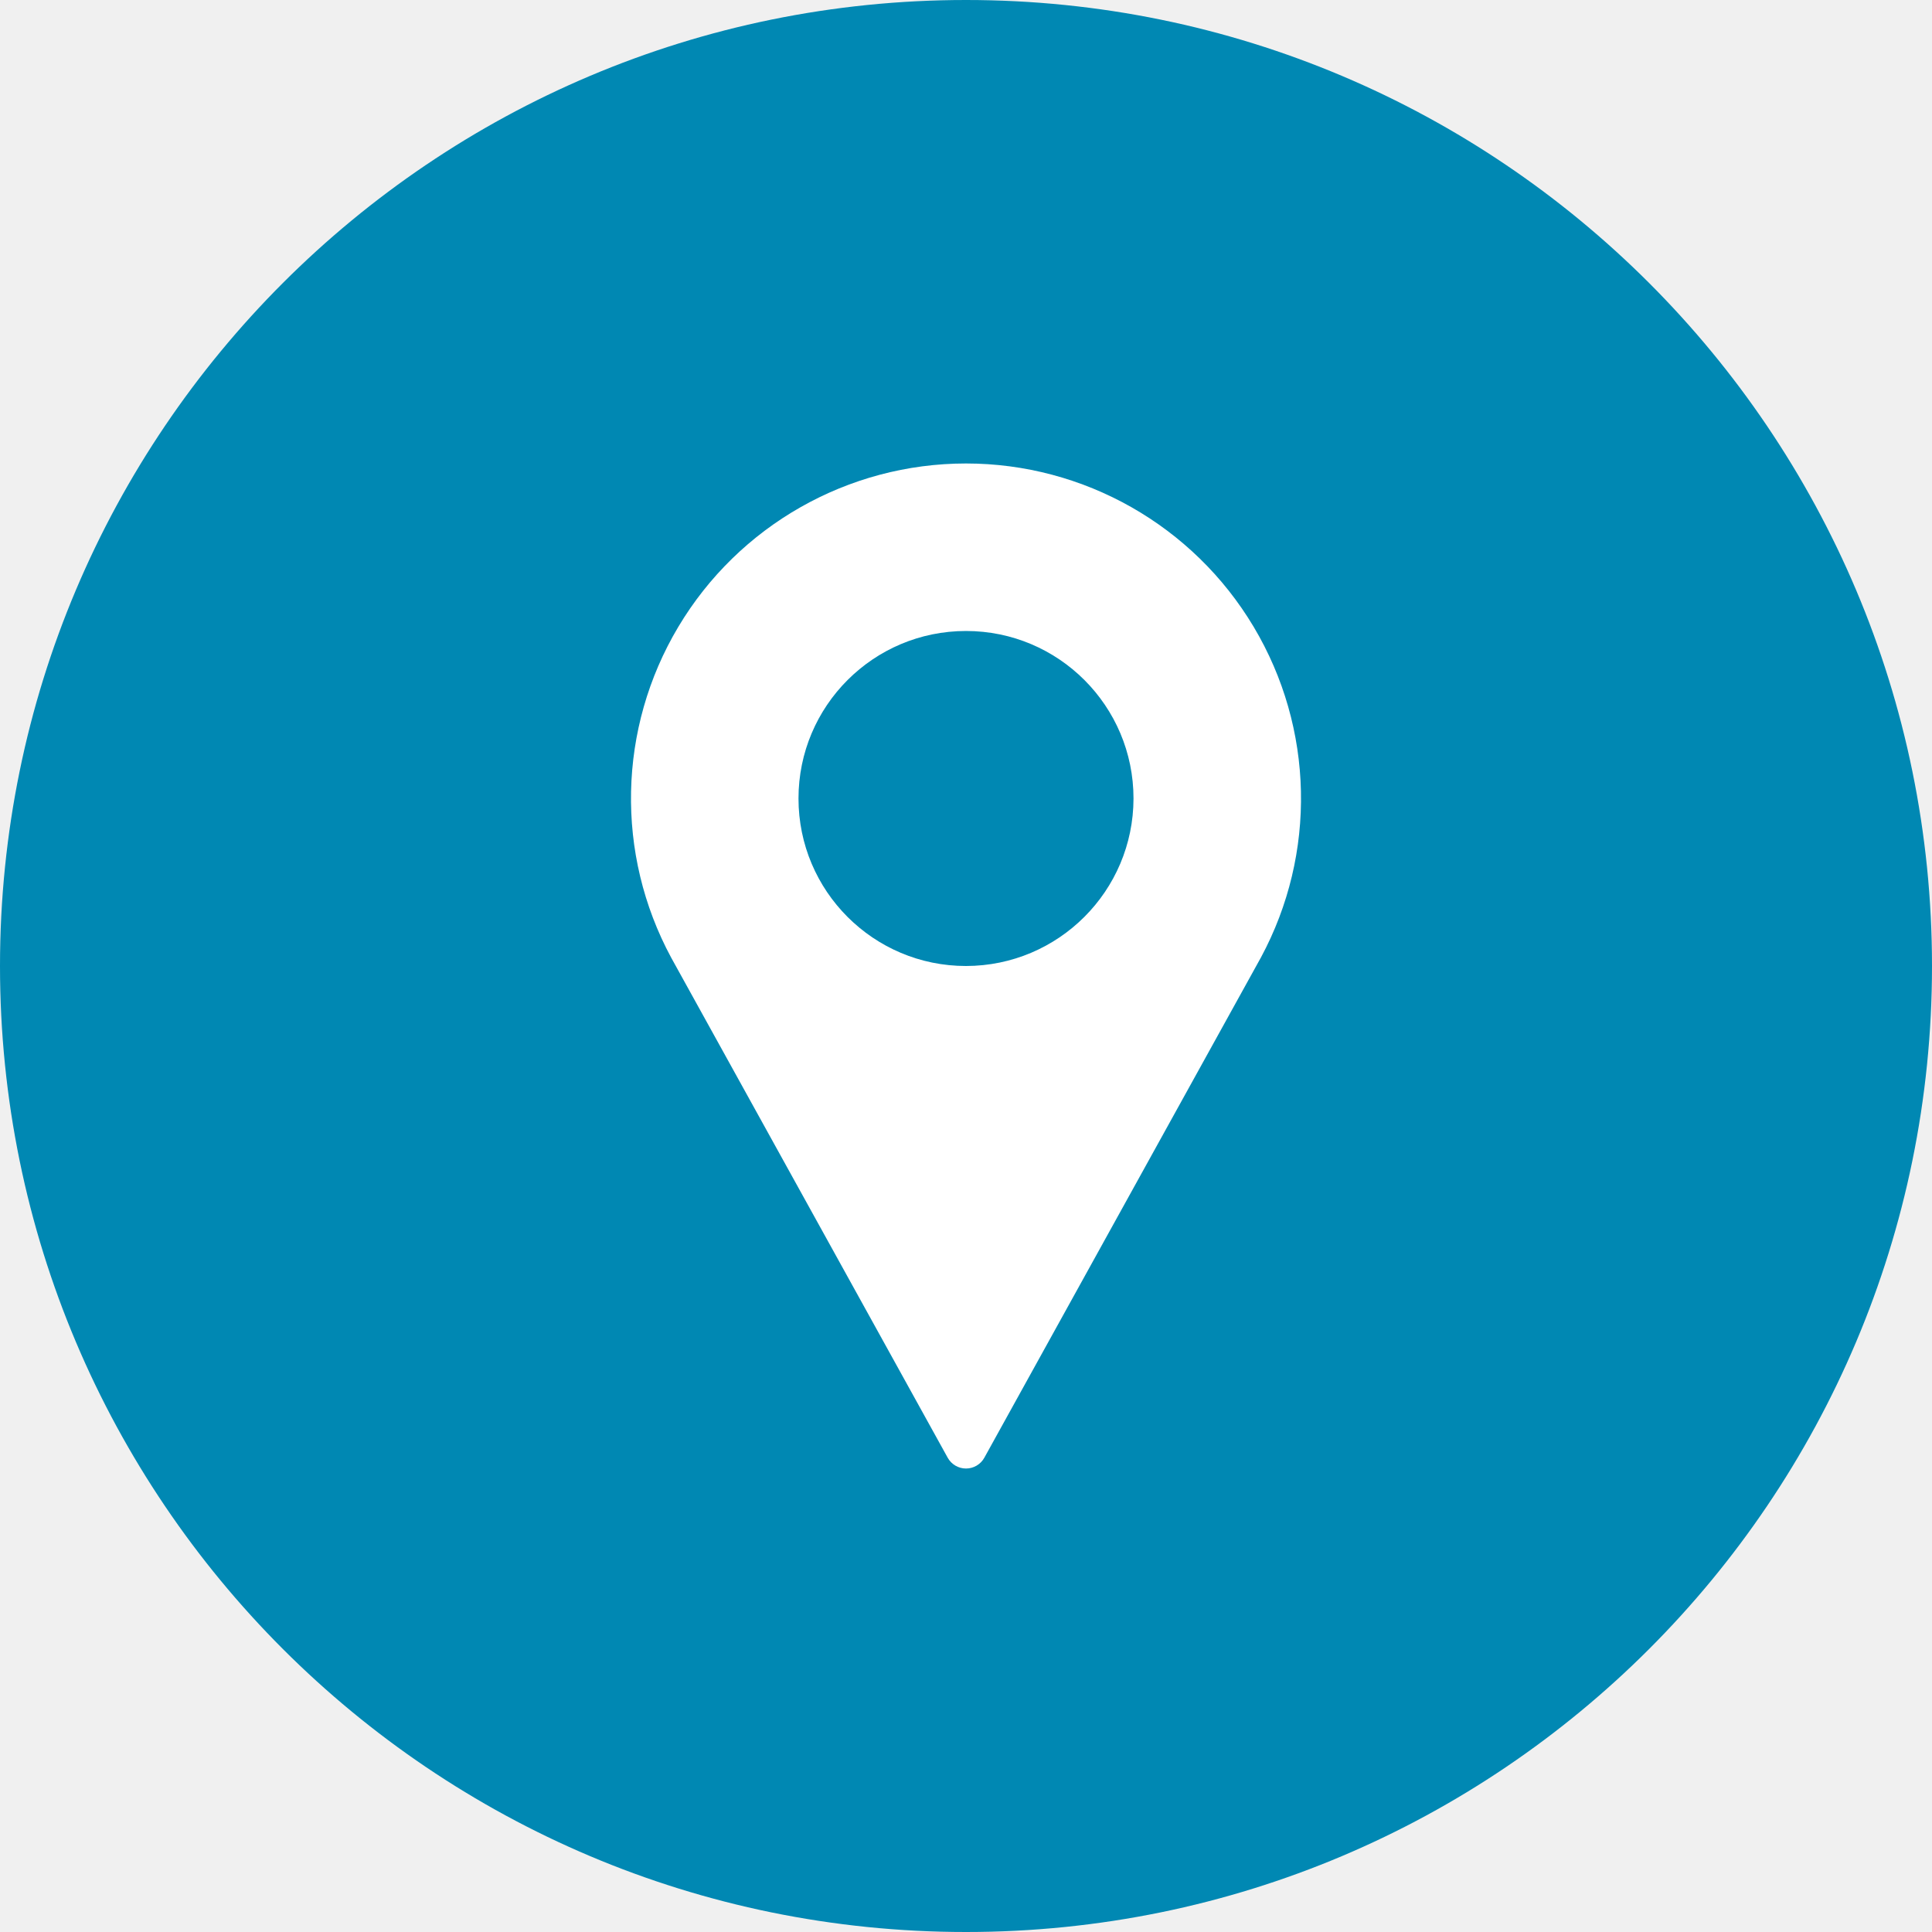
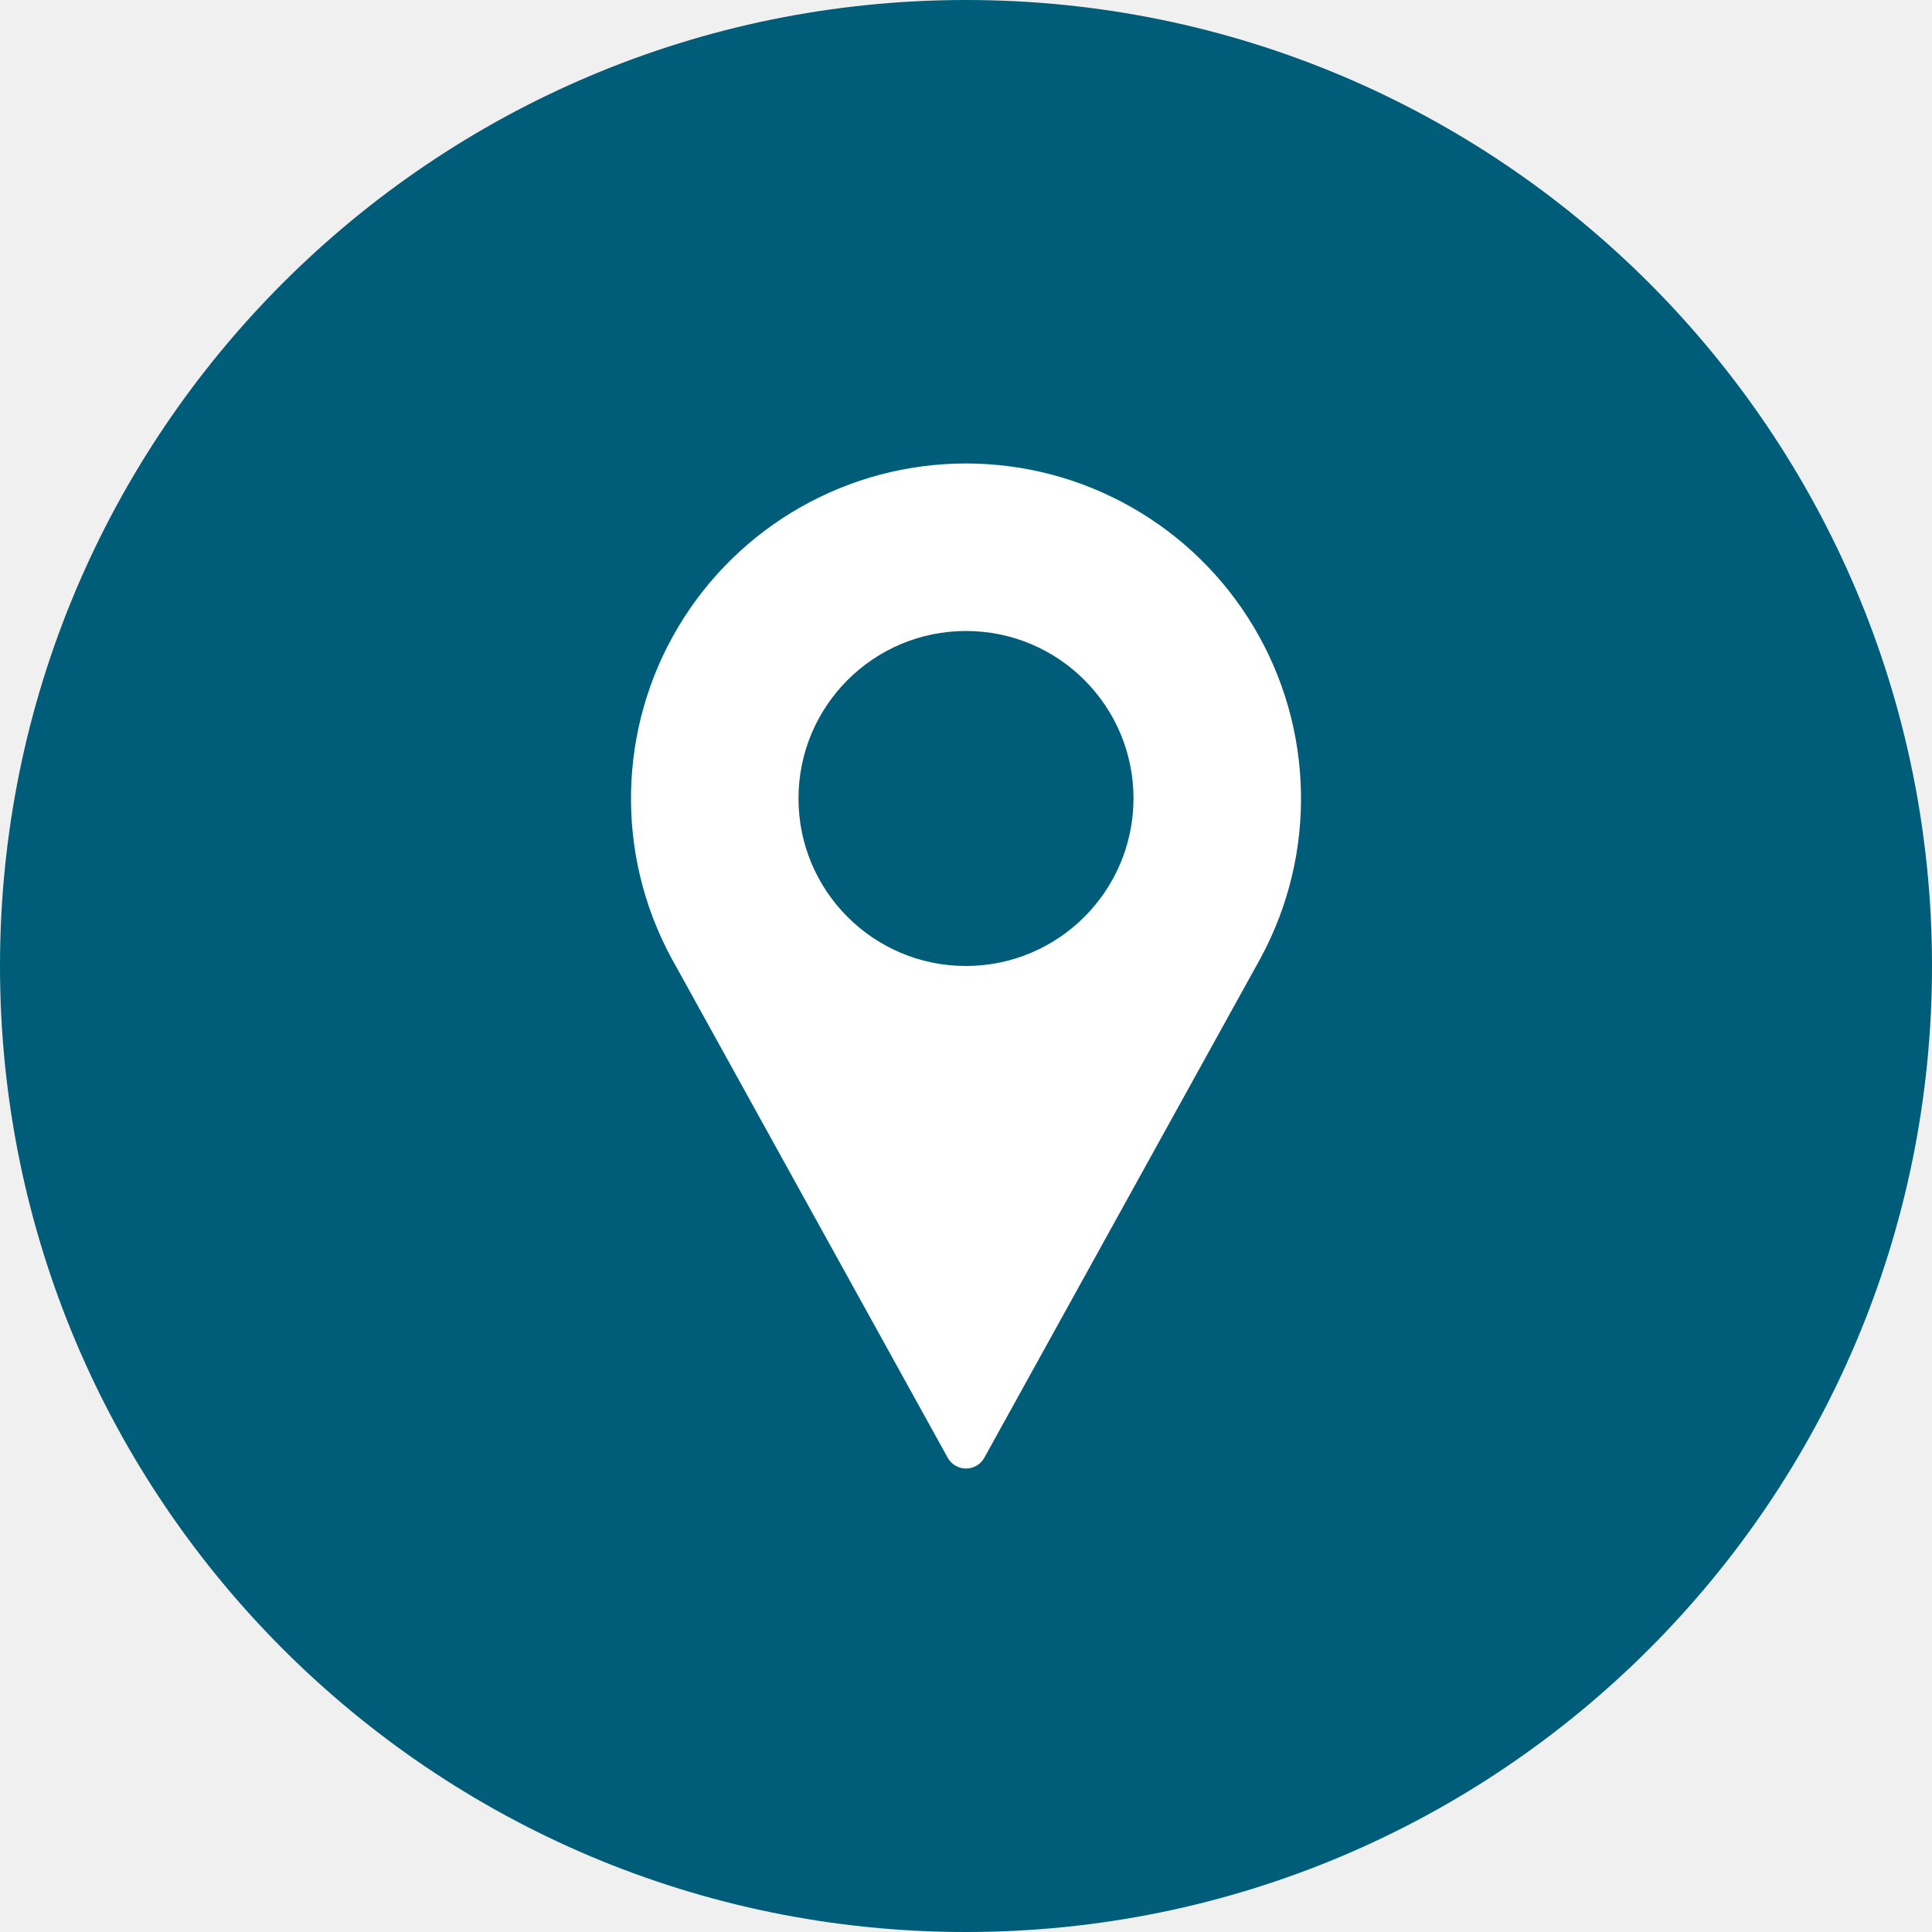
<svg xmlns="http://www.w3.org/2000/svg" id="Map" width="67" height="67" viewBox="0 0 67 67">
-   <path id="Path_12" data-name="Path 12" d="M33.5,0A33.5,33.5,0,1,1,0,33.5,33.5,33.5,0,0,1,33.5,0Z" fill="#0088b3" />
+   <path id="Path_12" data-name="Path 12" d="M33.5,0A33.5,33.5,0,1,1,0,33.5,33.5,33.5,0,0,1,33.5,0Z" fill="#005D79" />
  <g id="pin" transform="translate(21.882 16.073)">
    <g id="Group_1" data-name="Group 1">
      <path id="Path_9" data-name="Path 9" d="M96.951,0A11.619,11.619,0,0,0,86.728,17.139l9.588,17.34a.726.726,0,0,0,1.271,0l9.591-17.346A11.62,11.62,0,0,0,96.951,0Zm0,17.427a5.809,5.809,0,1,1,5.809-5.809A5.816,5.816,0,0,1,96.951,17.427Z" transform="translate(-85.333)" fill="#fff" />
    </g>
  </g>
</svg>
